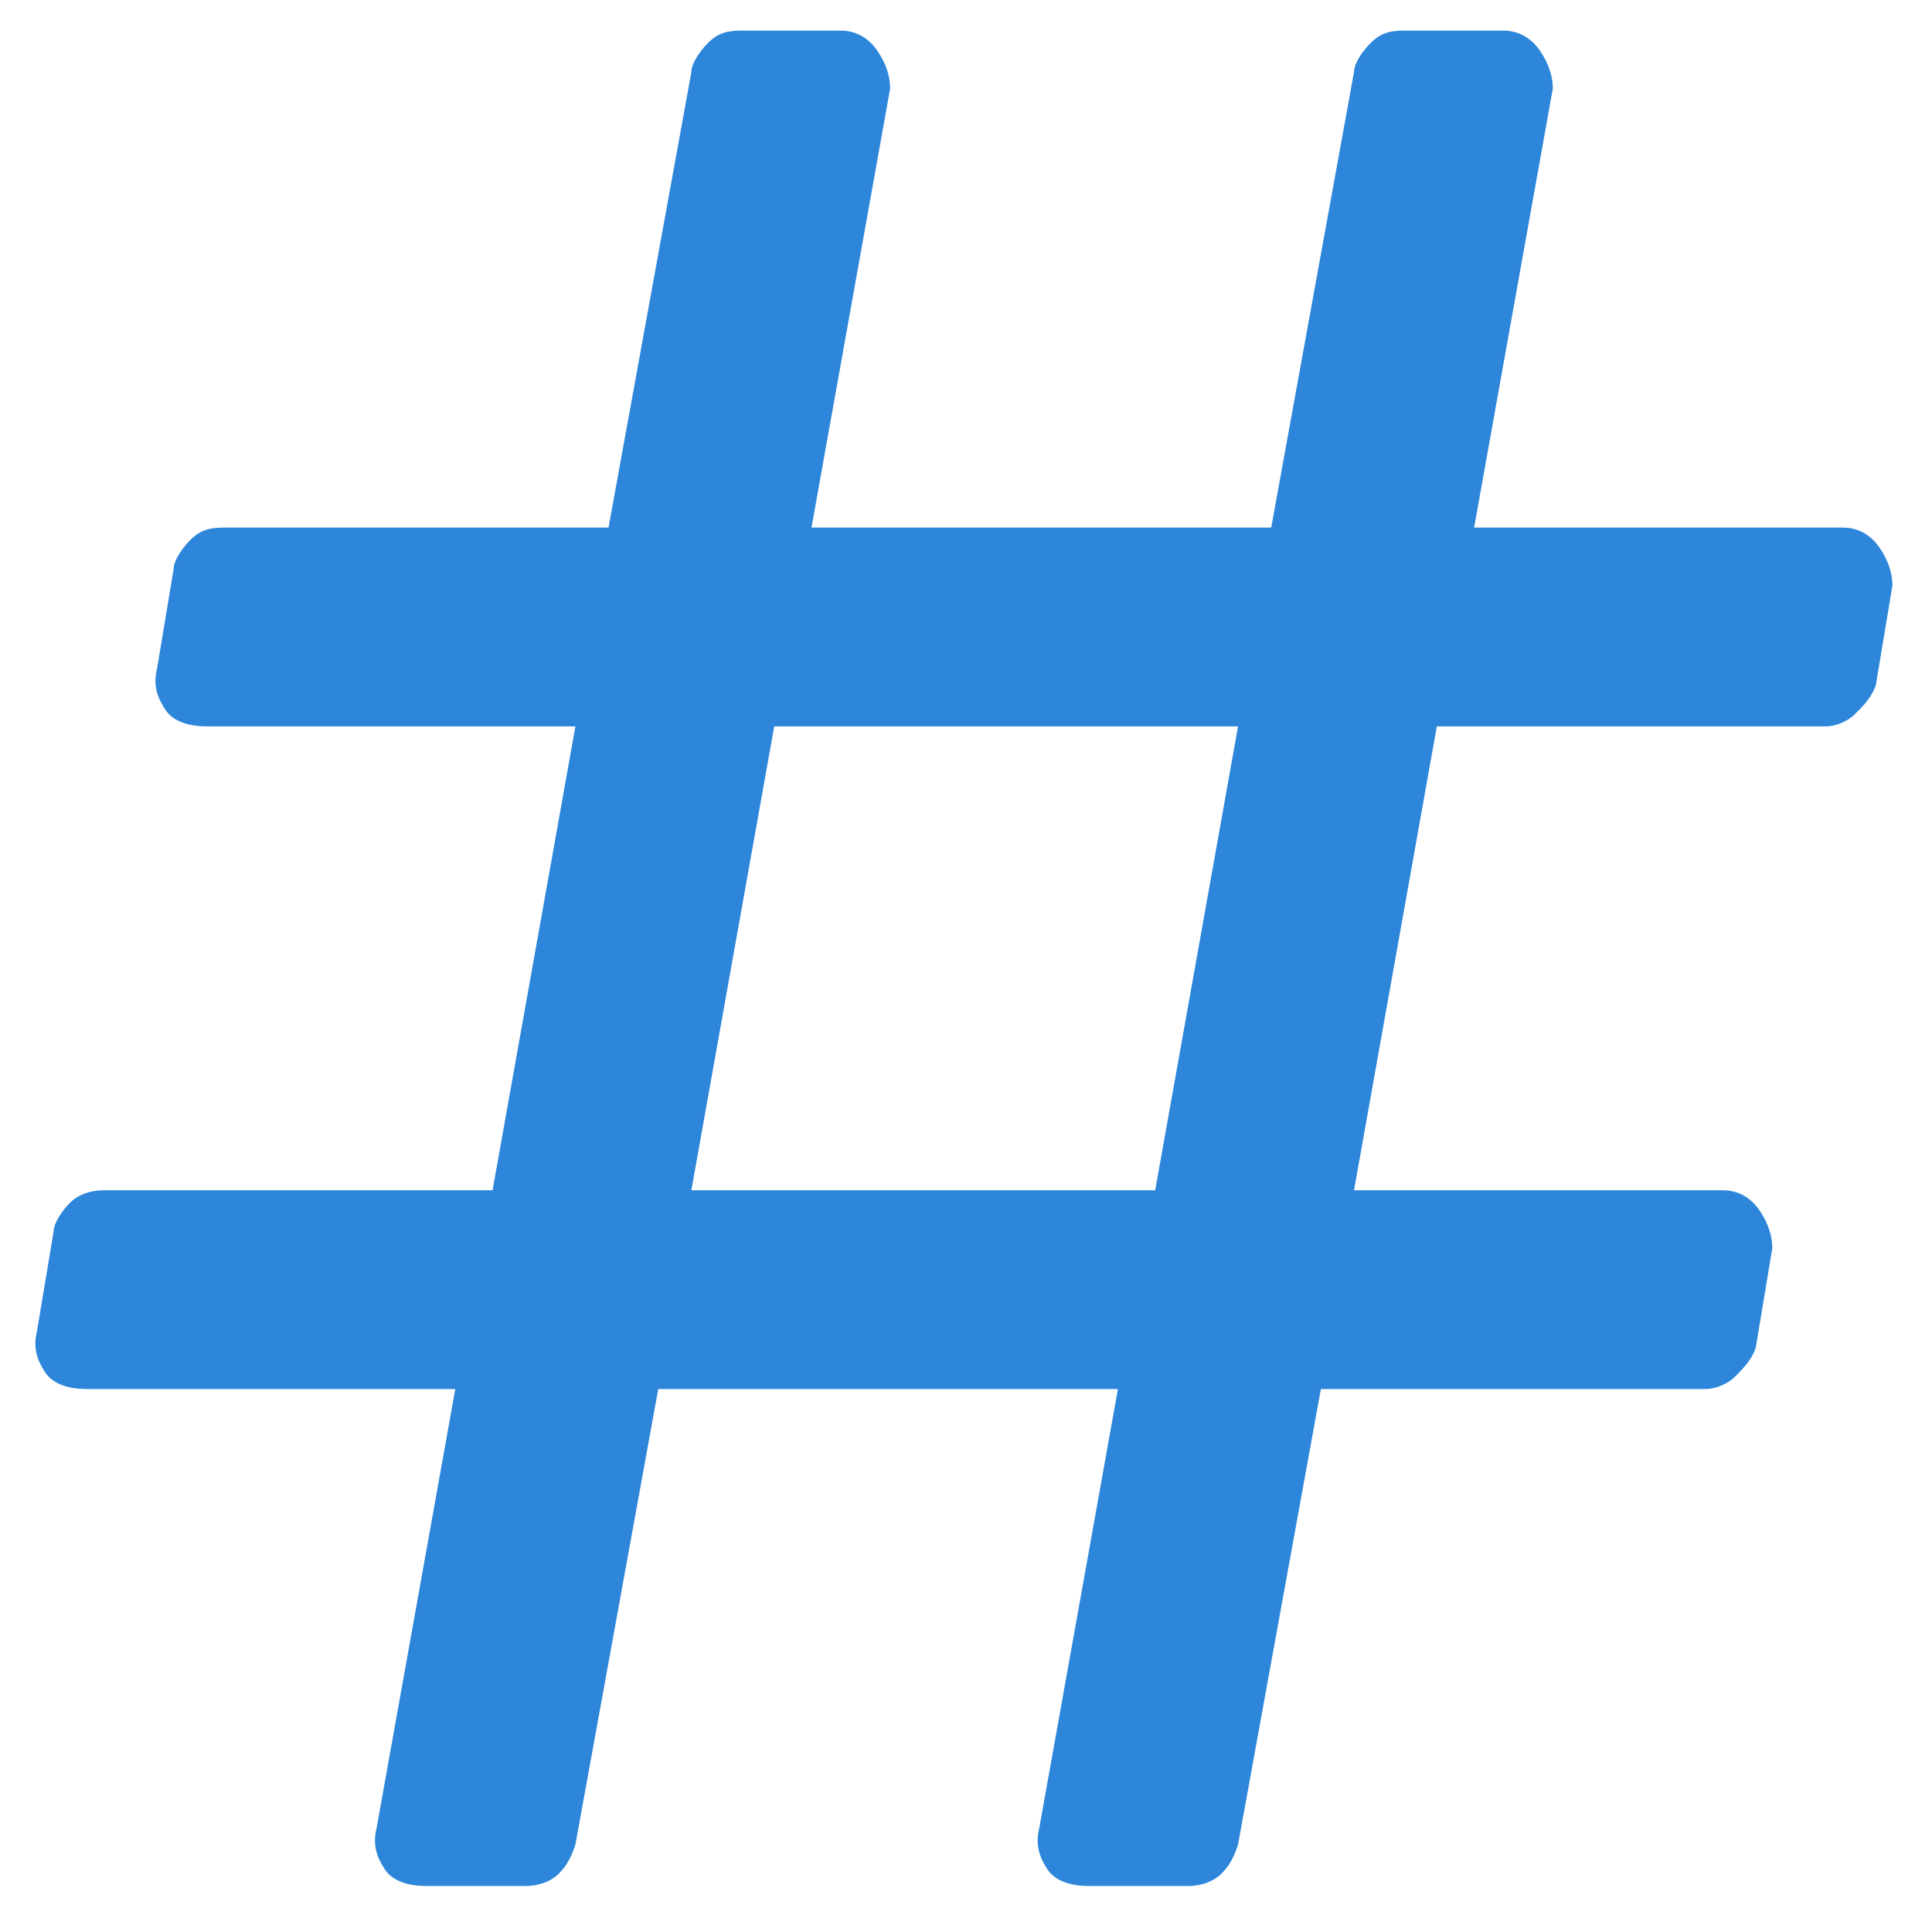
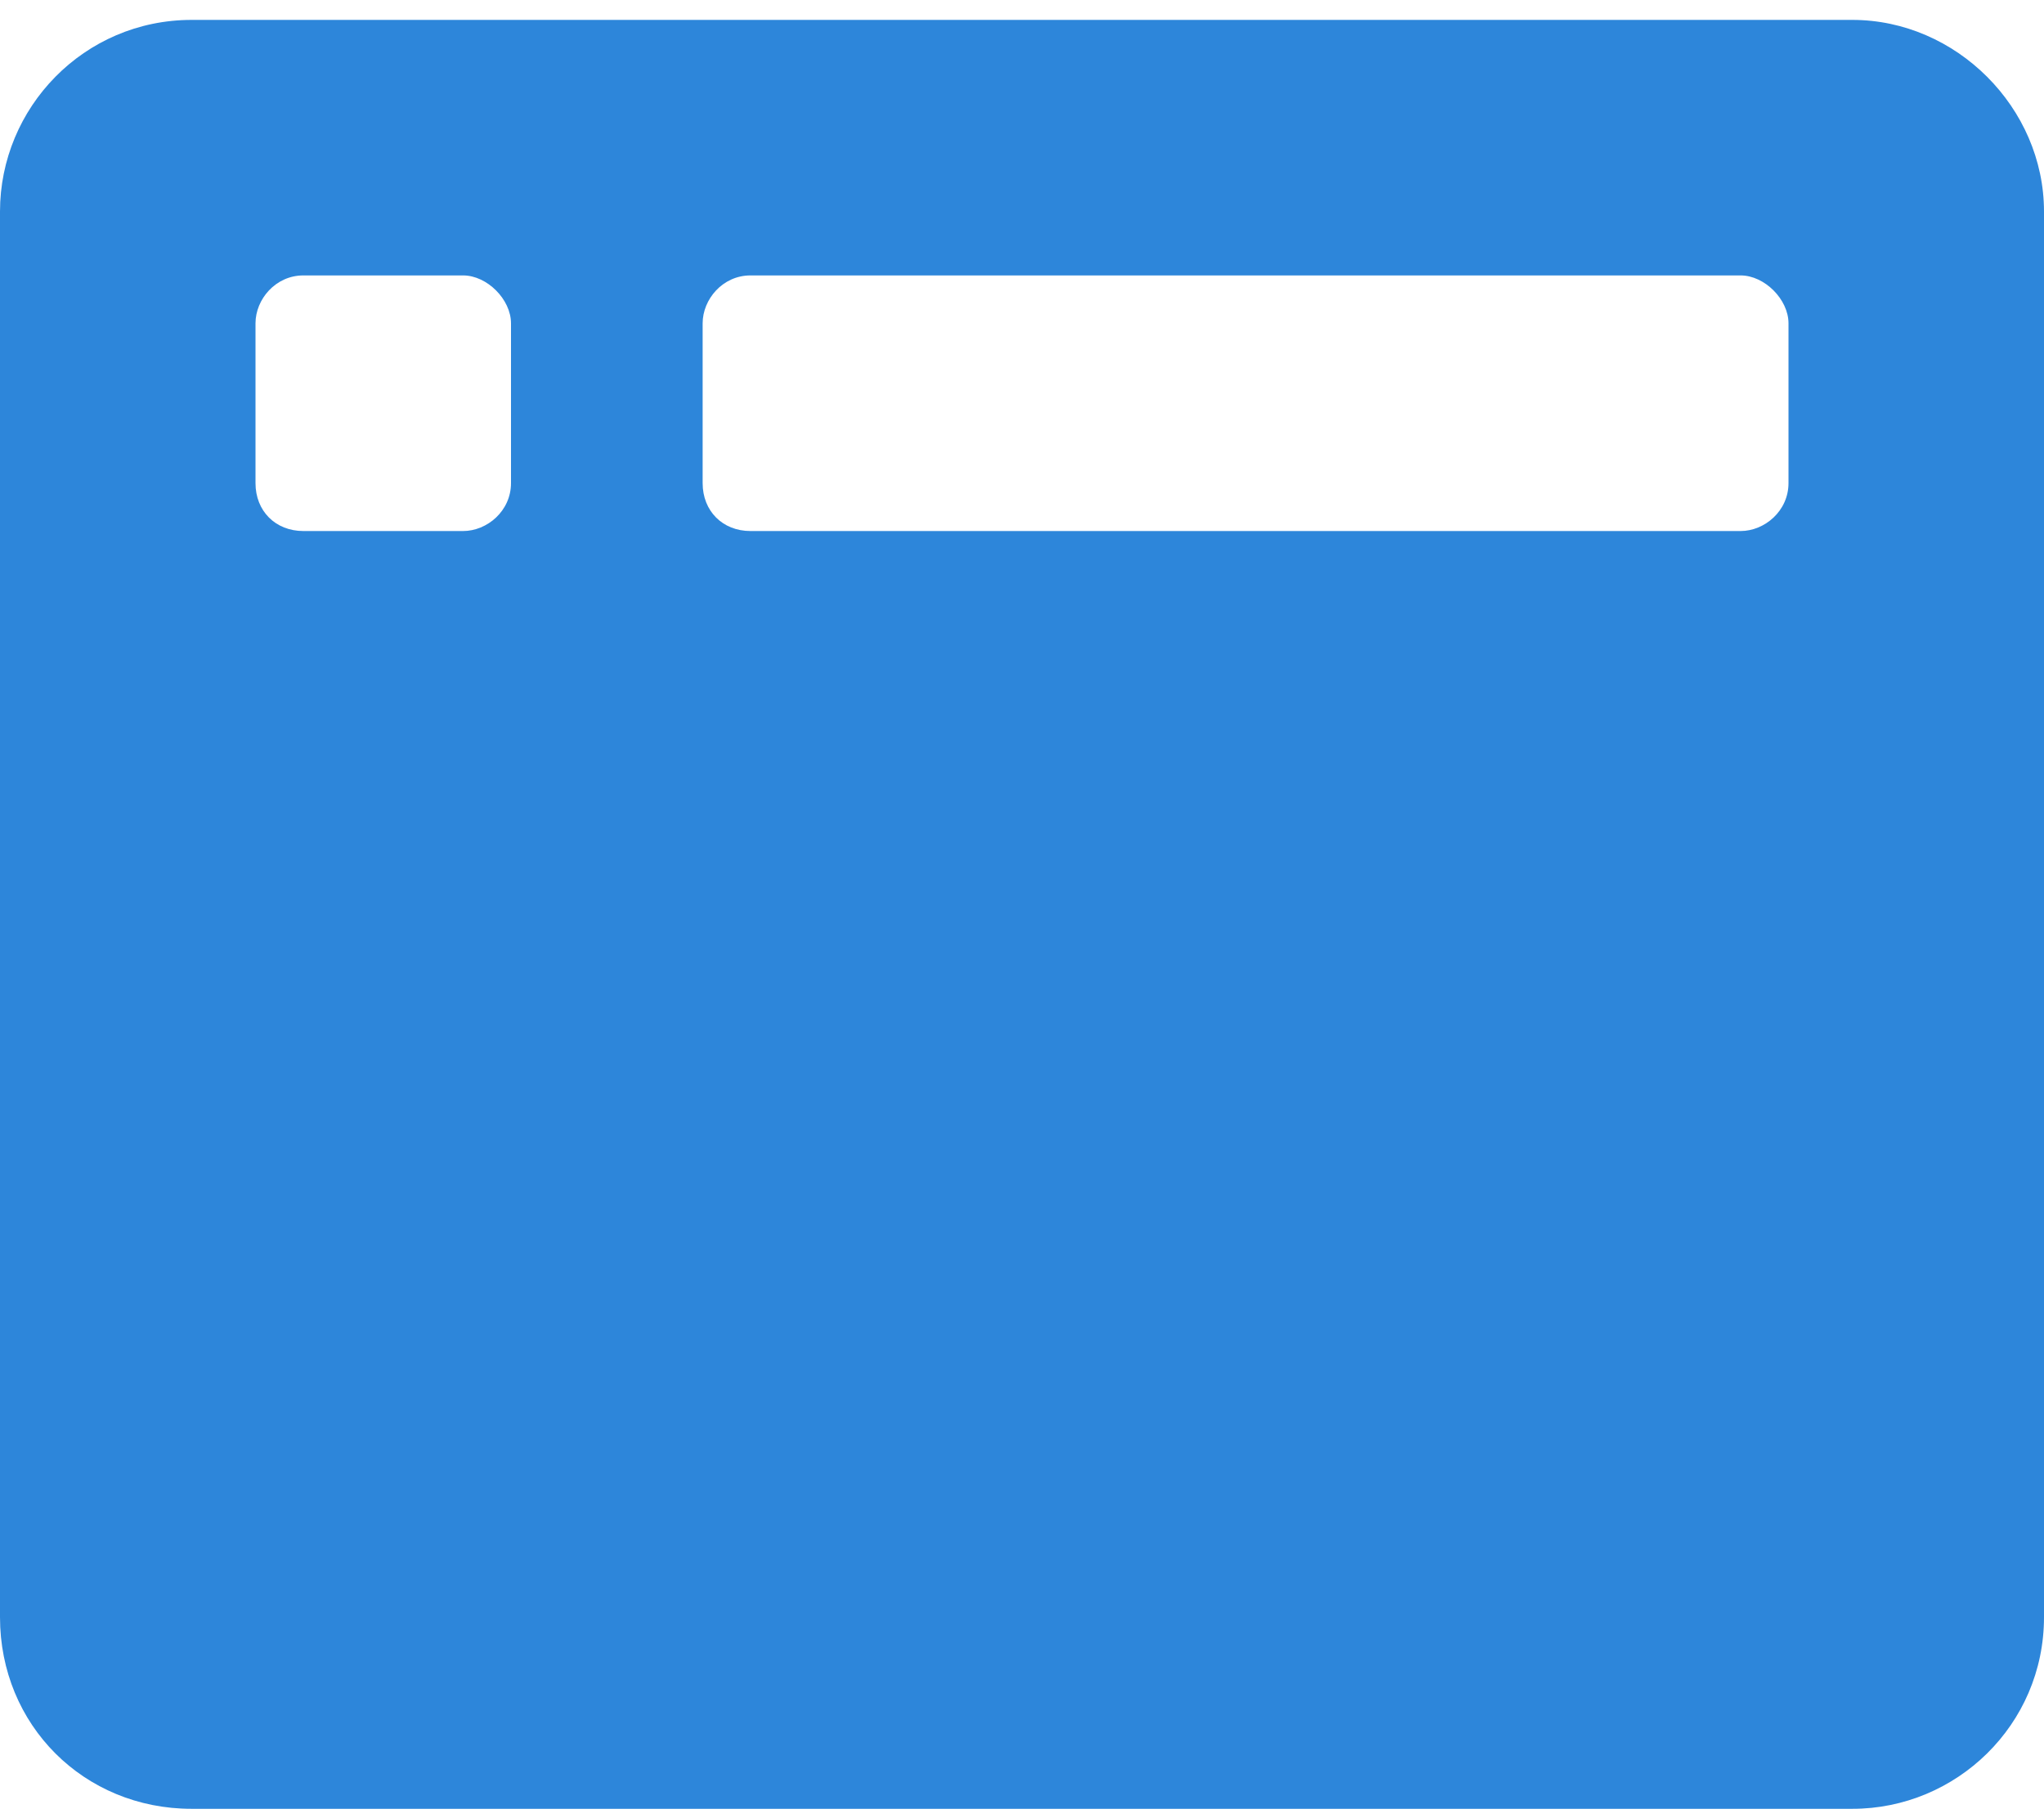
- <svg xmlns="http://www.w3.org/2000/svg" width="41" height="41" viewBox="0 0 41 41" fill="none">
-   <path d="M39.809 14.536C39.721 14.8 39.545 14.976 39.369 15.151C39.193 15.327 38.93 15.415 38.754 15.415H30.492L28.734 25.259H36.557C36.908 25.259 37.172 25.434 37.348 25.698C37.523 25.962 37.611 26.226 37.611 26.489L37.26 28.599C37.172 28.862 36.996 29.038 36.82 29.214C36.644 29.39 36.381 29.477 36.205 29.477H28.031L26.273 39.145C26.186 39.409 26.098 39.585 25.922 39.761C25.746 39.936 25.482 40.024 25.219 40.024H23.109C22.758 40.024 22.406 39.936 22.23 39.673C22.055 39.409 21.967 39.145 22.055 38.794L23.724 29.477H13.969L12.211 39.145C12.123 39.409 12.035 39.585 11.859 39.761C11.684 39.936 11.42 40.024 11.156 40.024H9.047C8.695 40.024 8.344 39.936 8.168 39.673C7.992 39.409 7.904 39.145 7.992 38.794L9.662 29.477H1.84C1.488 29.477 1.137 29.39 0.961 29.126C0.785 28.862 0.697 28.599 0.785 28.247L1.137 26.138C1.137 25.962 1.312 25.698 1.488 25.522C1.664 25.347 1.928 25.259 2.191 25.259H10.453L12.211 15.415H4.389C4.037 15.415 3.685 15.327 3.51 15.063C3.334 14.8 3.246 14.536 3.334 14.184L3.685 12.075C3.685 11.899 3.861 11.636 4.037 11.46C4.213 11.284 4.389 11.196 4.74 11.196H12.914L14.672 1.528C14.672 1.352 14.848 1.089 15.023 0.913C15.199 0.737 15.375 0.649 15.726 0.649H17.836C18.187 0.649 18.451 0.825 18.627 1.089C18.803 1.352 18.89 1.616 18.89 1.88L17.221 11.196H26.977L28.734 1.528C28.734 1.352 28.91 1.089 29.086 0.913C29.262 0.737 29.437 0.649 29.789 0.649H31.898C32.25 0.649 32.514 0.825 32.689 1.089C32.865 1.352 32.953 1.616 32.953 1.88L31.283 11.196H39.105C39.457 11.196 39.721 11.372 39.896 11.636C40.072 11.899 40.16 12.163 40.16 12.427L39.809 14.536ZM24.515 25.259L26.273 15.415H16.43L14.672 25.259H24.515Z" fill="#2D86DA" />
+ <svg xmlns="http://www.w3.org/2000/svg" width="45" height="40" viewBox="0 0 45 40" fill="none">
+   <path d="M40.781 0.438H4.219C1.846 0.438 0 2.371 0 4.656V35.594C0 37.967 1.846 39.812 4.219 39.812H40.781C43.066 39.812 45 37.967 45 35.594V4.656C45 2.371 43.066 0.438 40.781 0.438ZM11.25 10.633C11.25 11.248 10.723 11.688 10.195 11.688H6.68C6.064 11.688 5.625 11.248 5.625 10.633V7.117C5.625 6.59 6.064 6.062 6.68 6.062H10.195C10.723 6.062 11.25 6.59 11.25 7.117V10.633ZM39.375 10.633C39.375 11.248 38.848 11.688 38.32 11.688H16.523C15.908 11.688 15.469 11.248 15.469 10.633V7.117C15.469 6.59 15.908 6.062 16.523 6.062H38.32C38.848 6.062 39.375 6.59 39.375 7.117V10.633Z" fill="#2D86DA" />
</svg>
